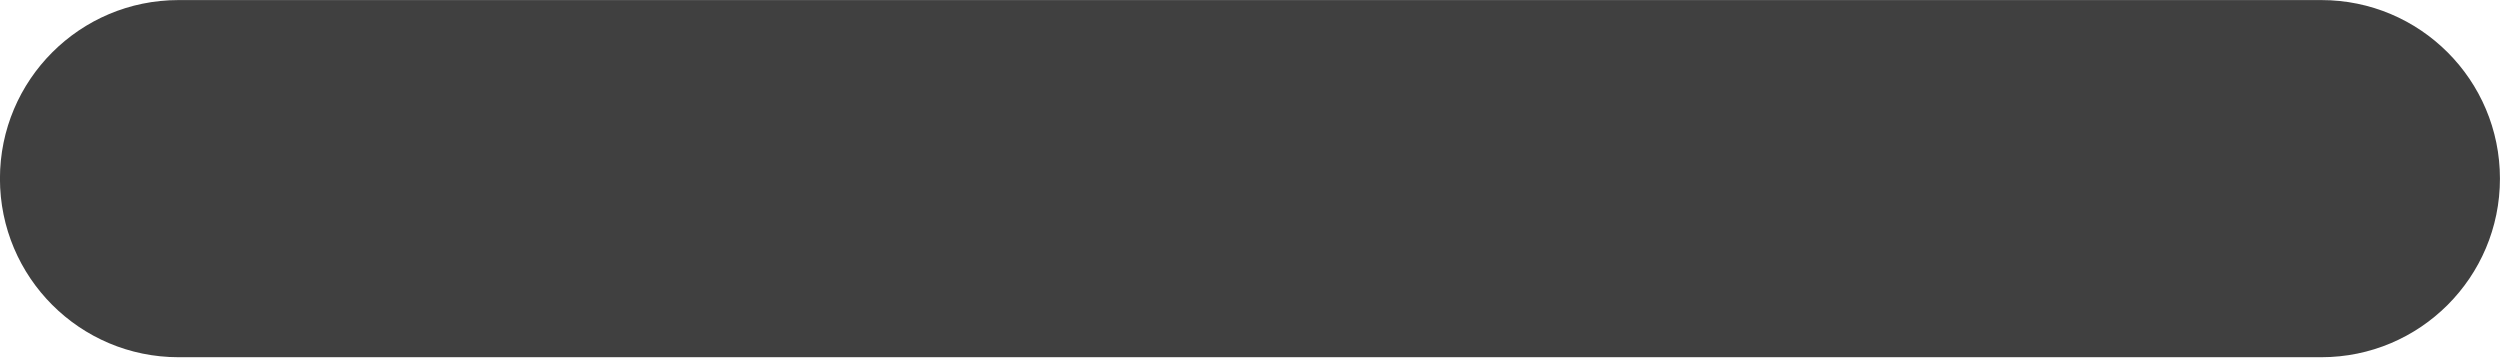
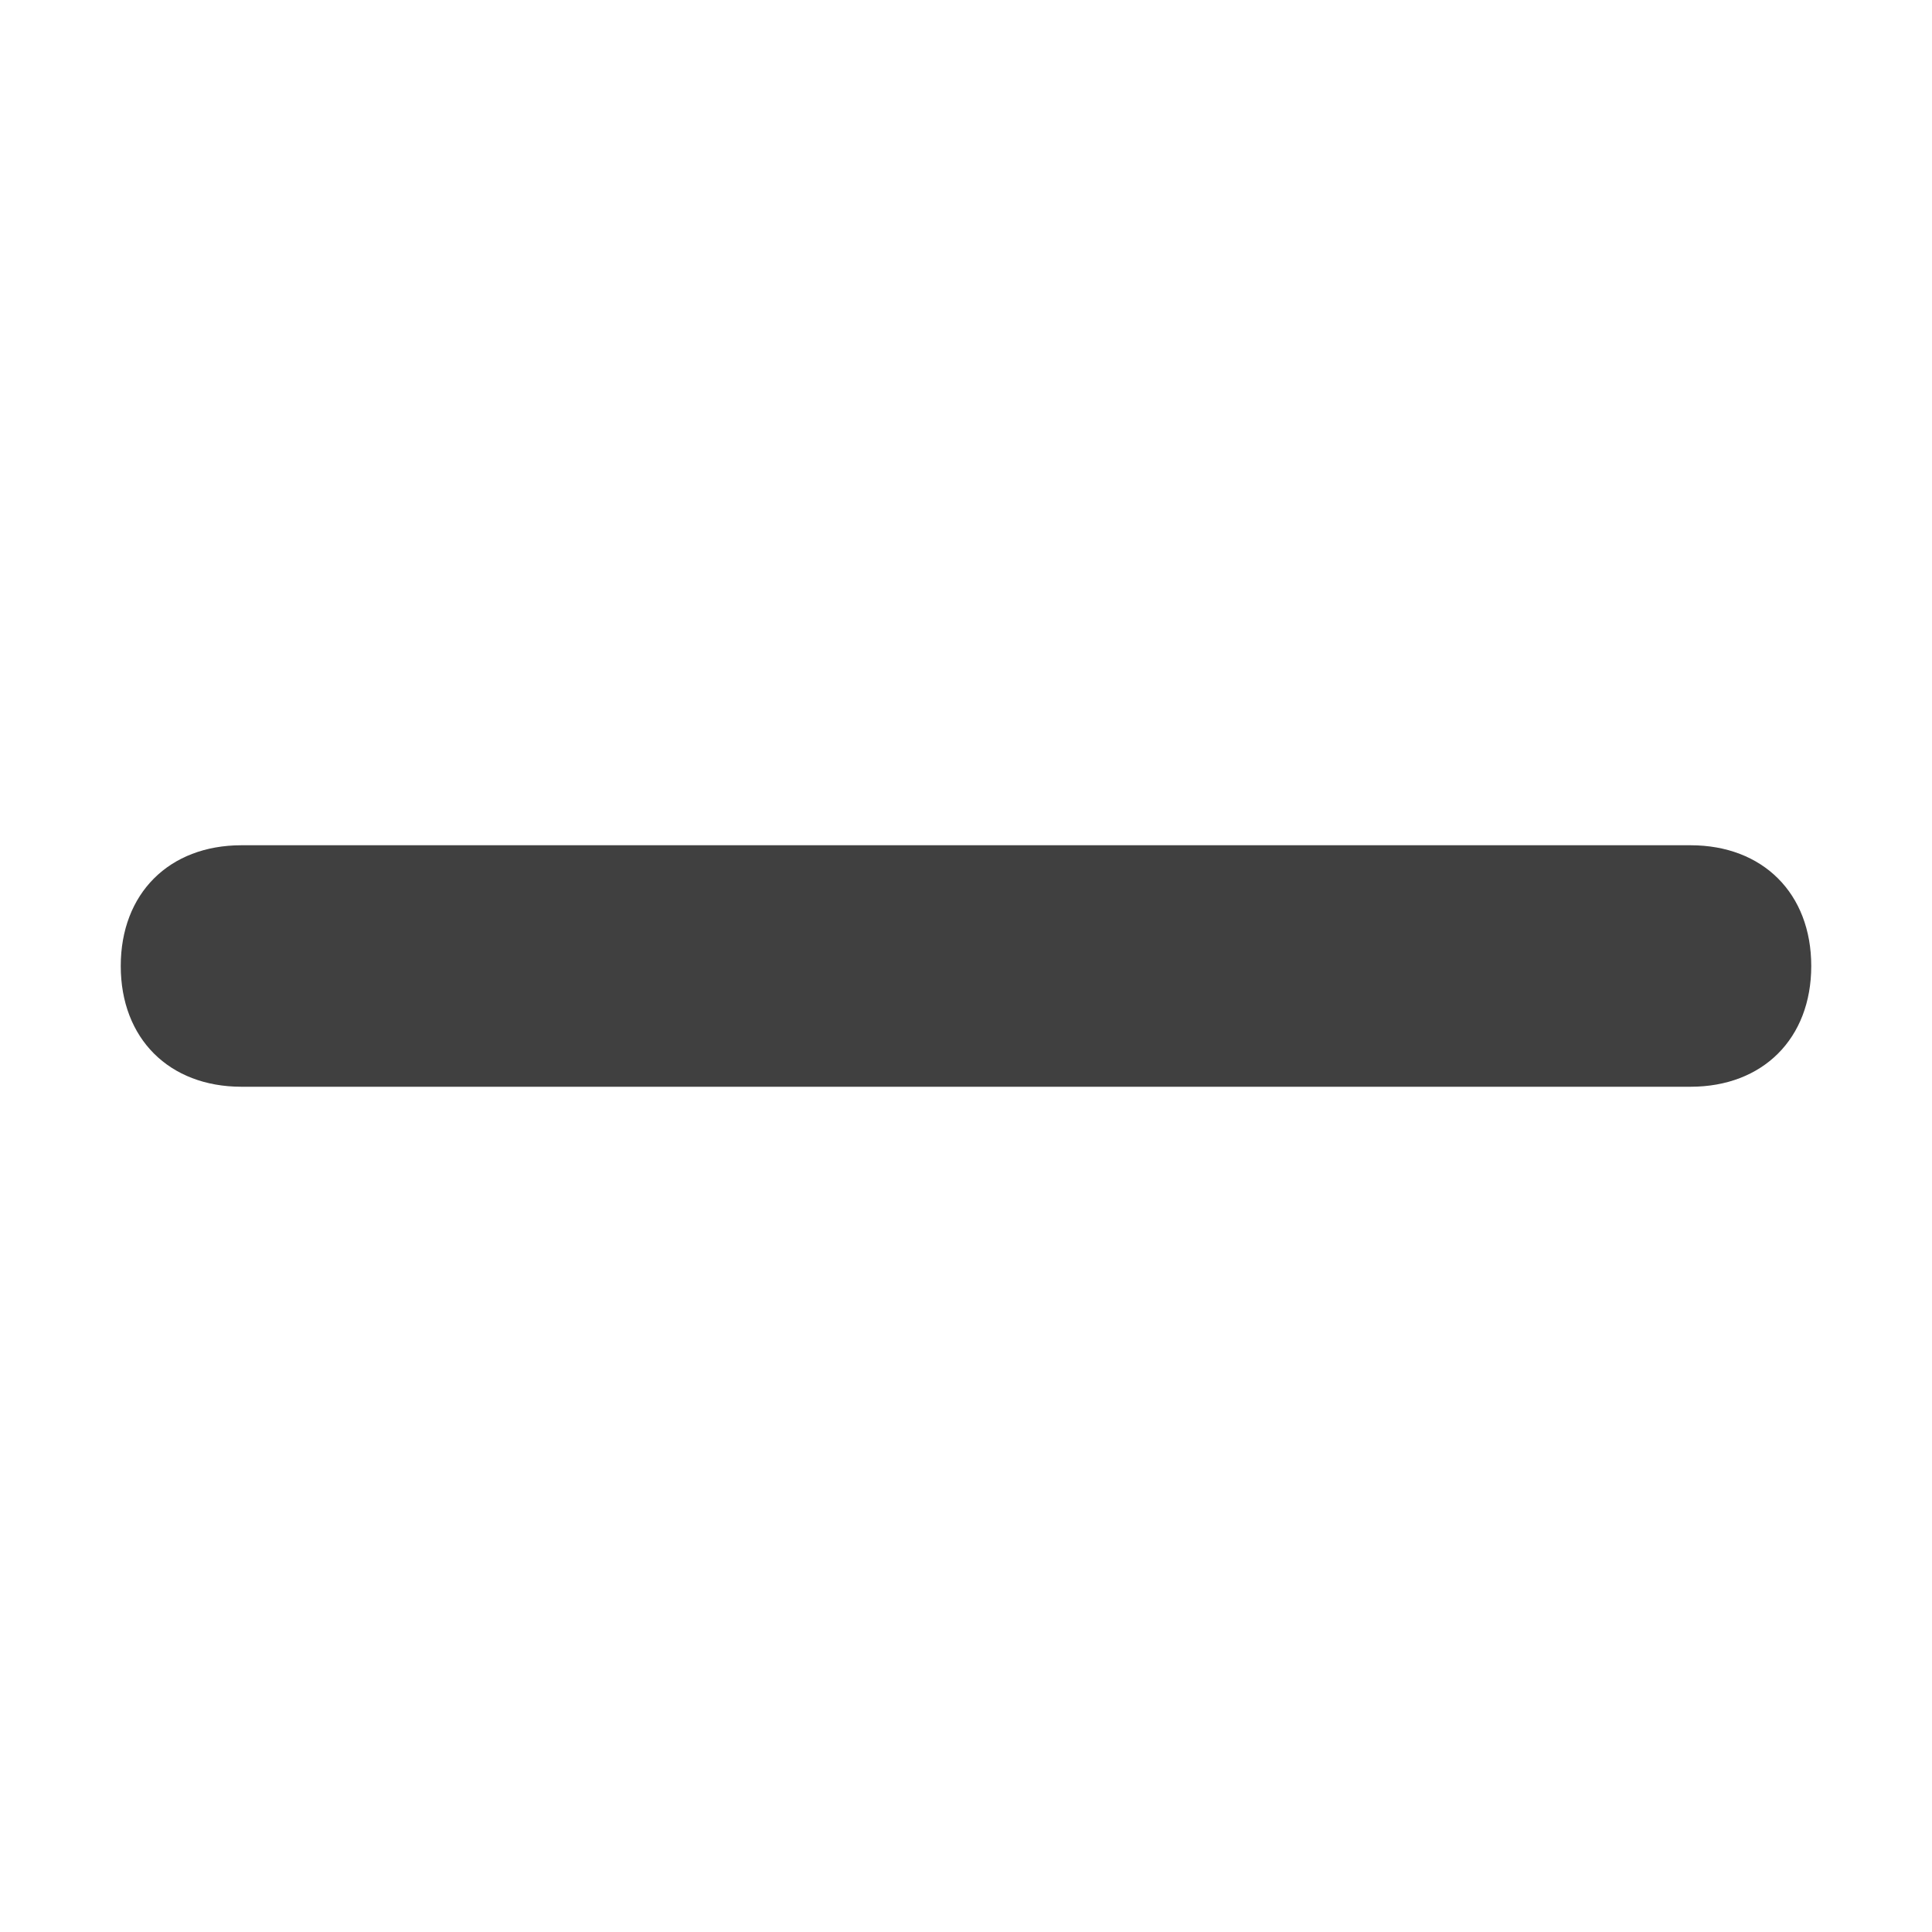
- <svg xmlns="http://www.w3.org/2000/svg" id="NEW_NO_Container" data-name="NEW NO Container" viewBox="0 0 14 2">
-   <defs>
-     <style>.cls-1{fill:#404040;}</style>
-   </defs>
+ <svg xmlns="http://www.w3.org/2000/svg" version="1.1" id="NEW_NO_Container" x="0px" y="0px" viewBox="0 0 16 16" style="enable-background:new 0 0 16 16;" xml:space="preserve">
+   <style type="text/css">
+ 	.st0{fill:#404040;}
+ </style>
  <g id="icon-minus">
-     <path class="cls-1" d="M14,8.976H2a1,1,0,0,1,0-2H14a1,1,0,0,1,0,2Z" transform="translate(-1.0003 -6.9756)" />
+     <path class="st0" d="M14,9H2C1.4,9,1,8.6,1,8c0-0.6,0.4-1,1-1h12c0.6,0,1,0.4,1,1C15,8.6,14.6,9,14,9z" />
  </g>
</svg>
